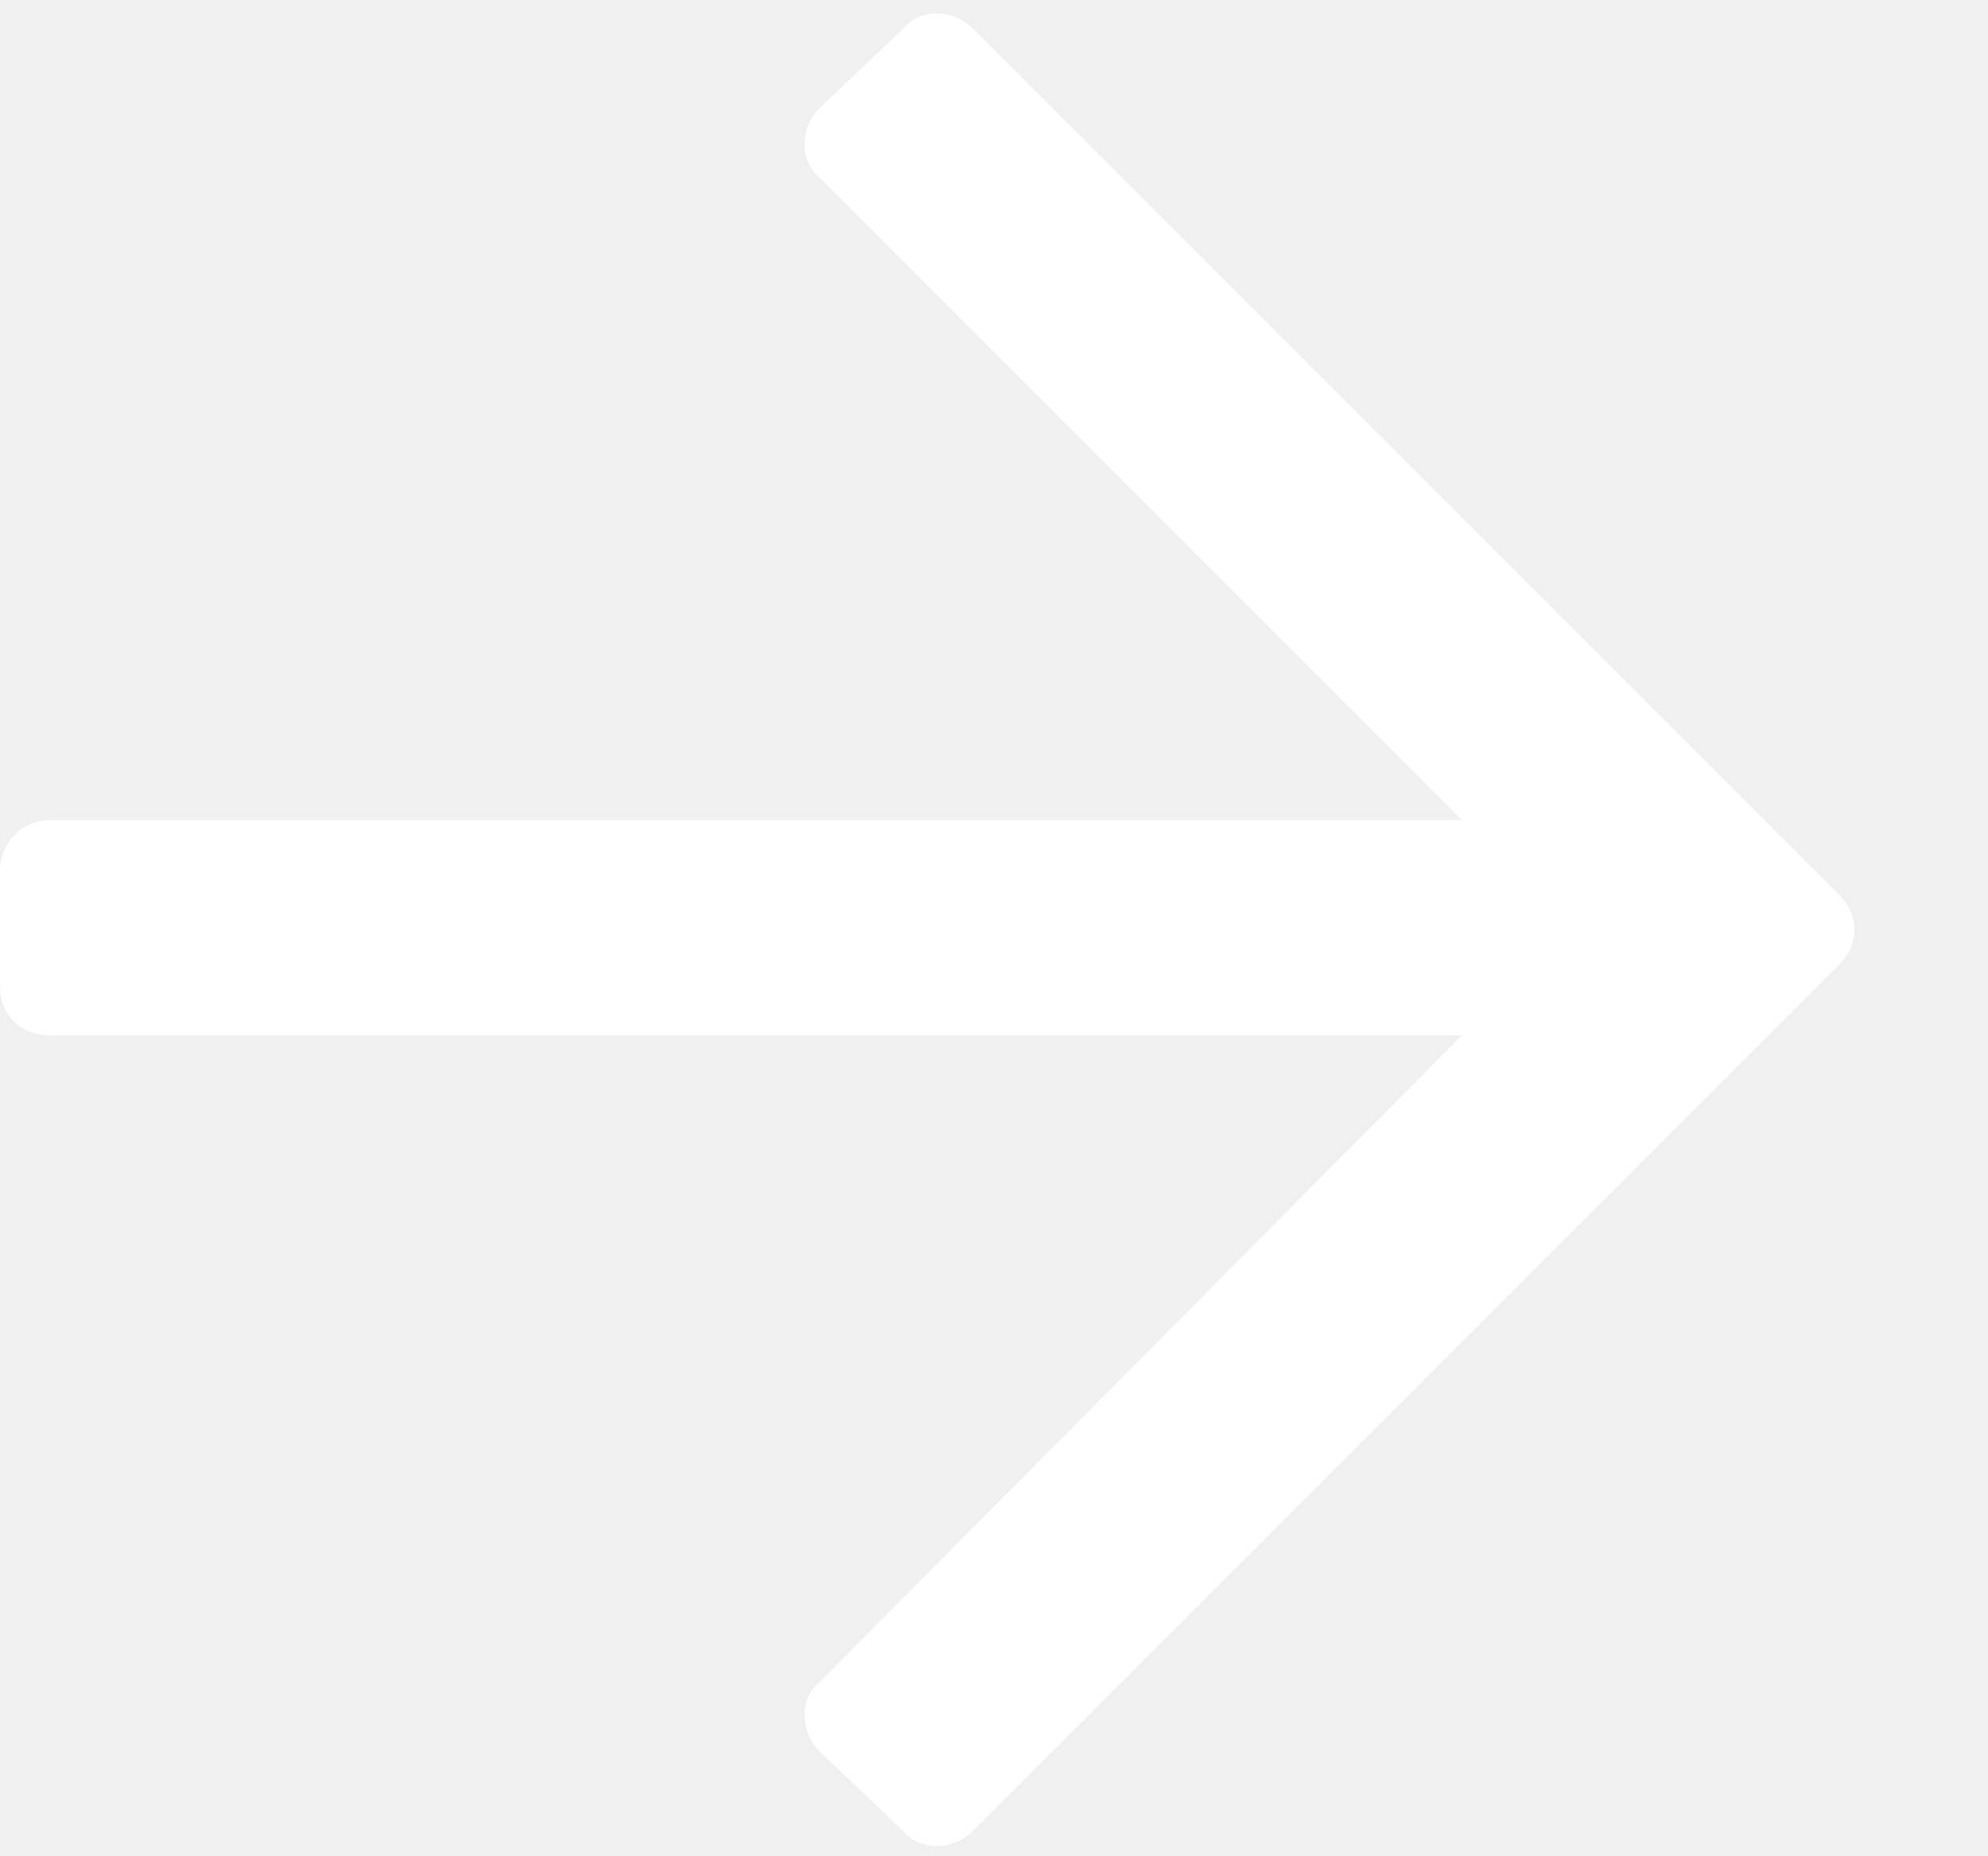
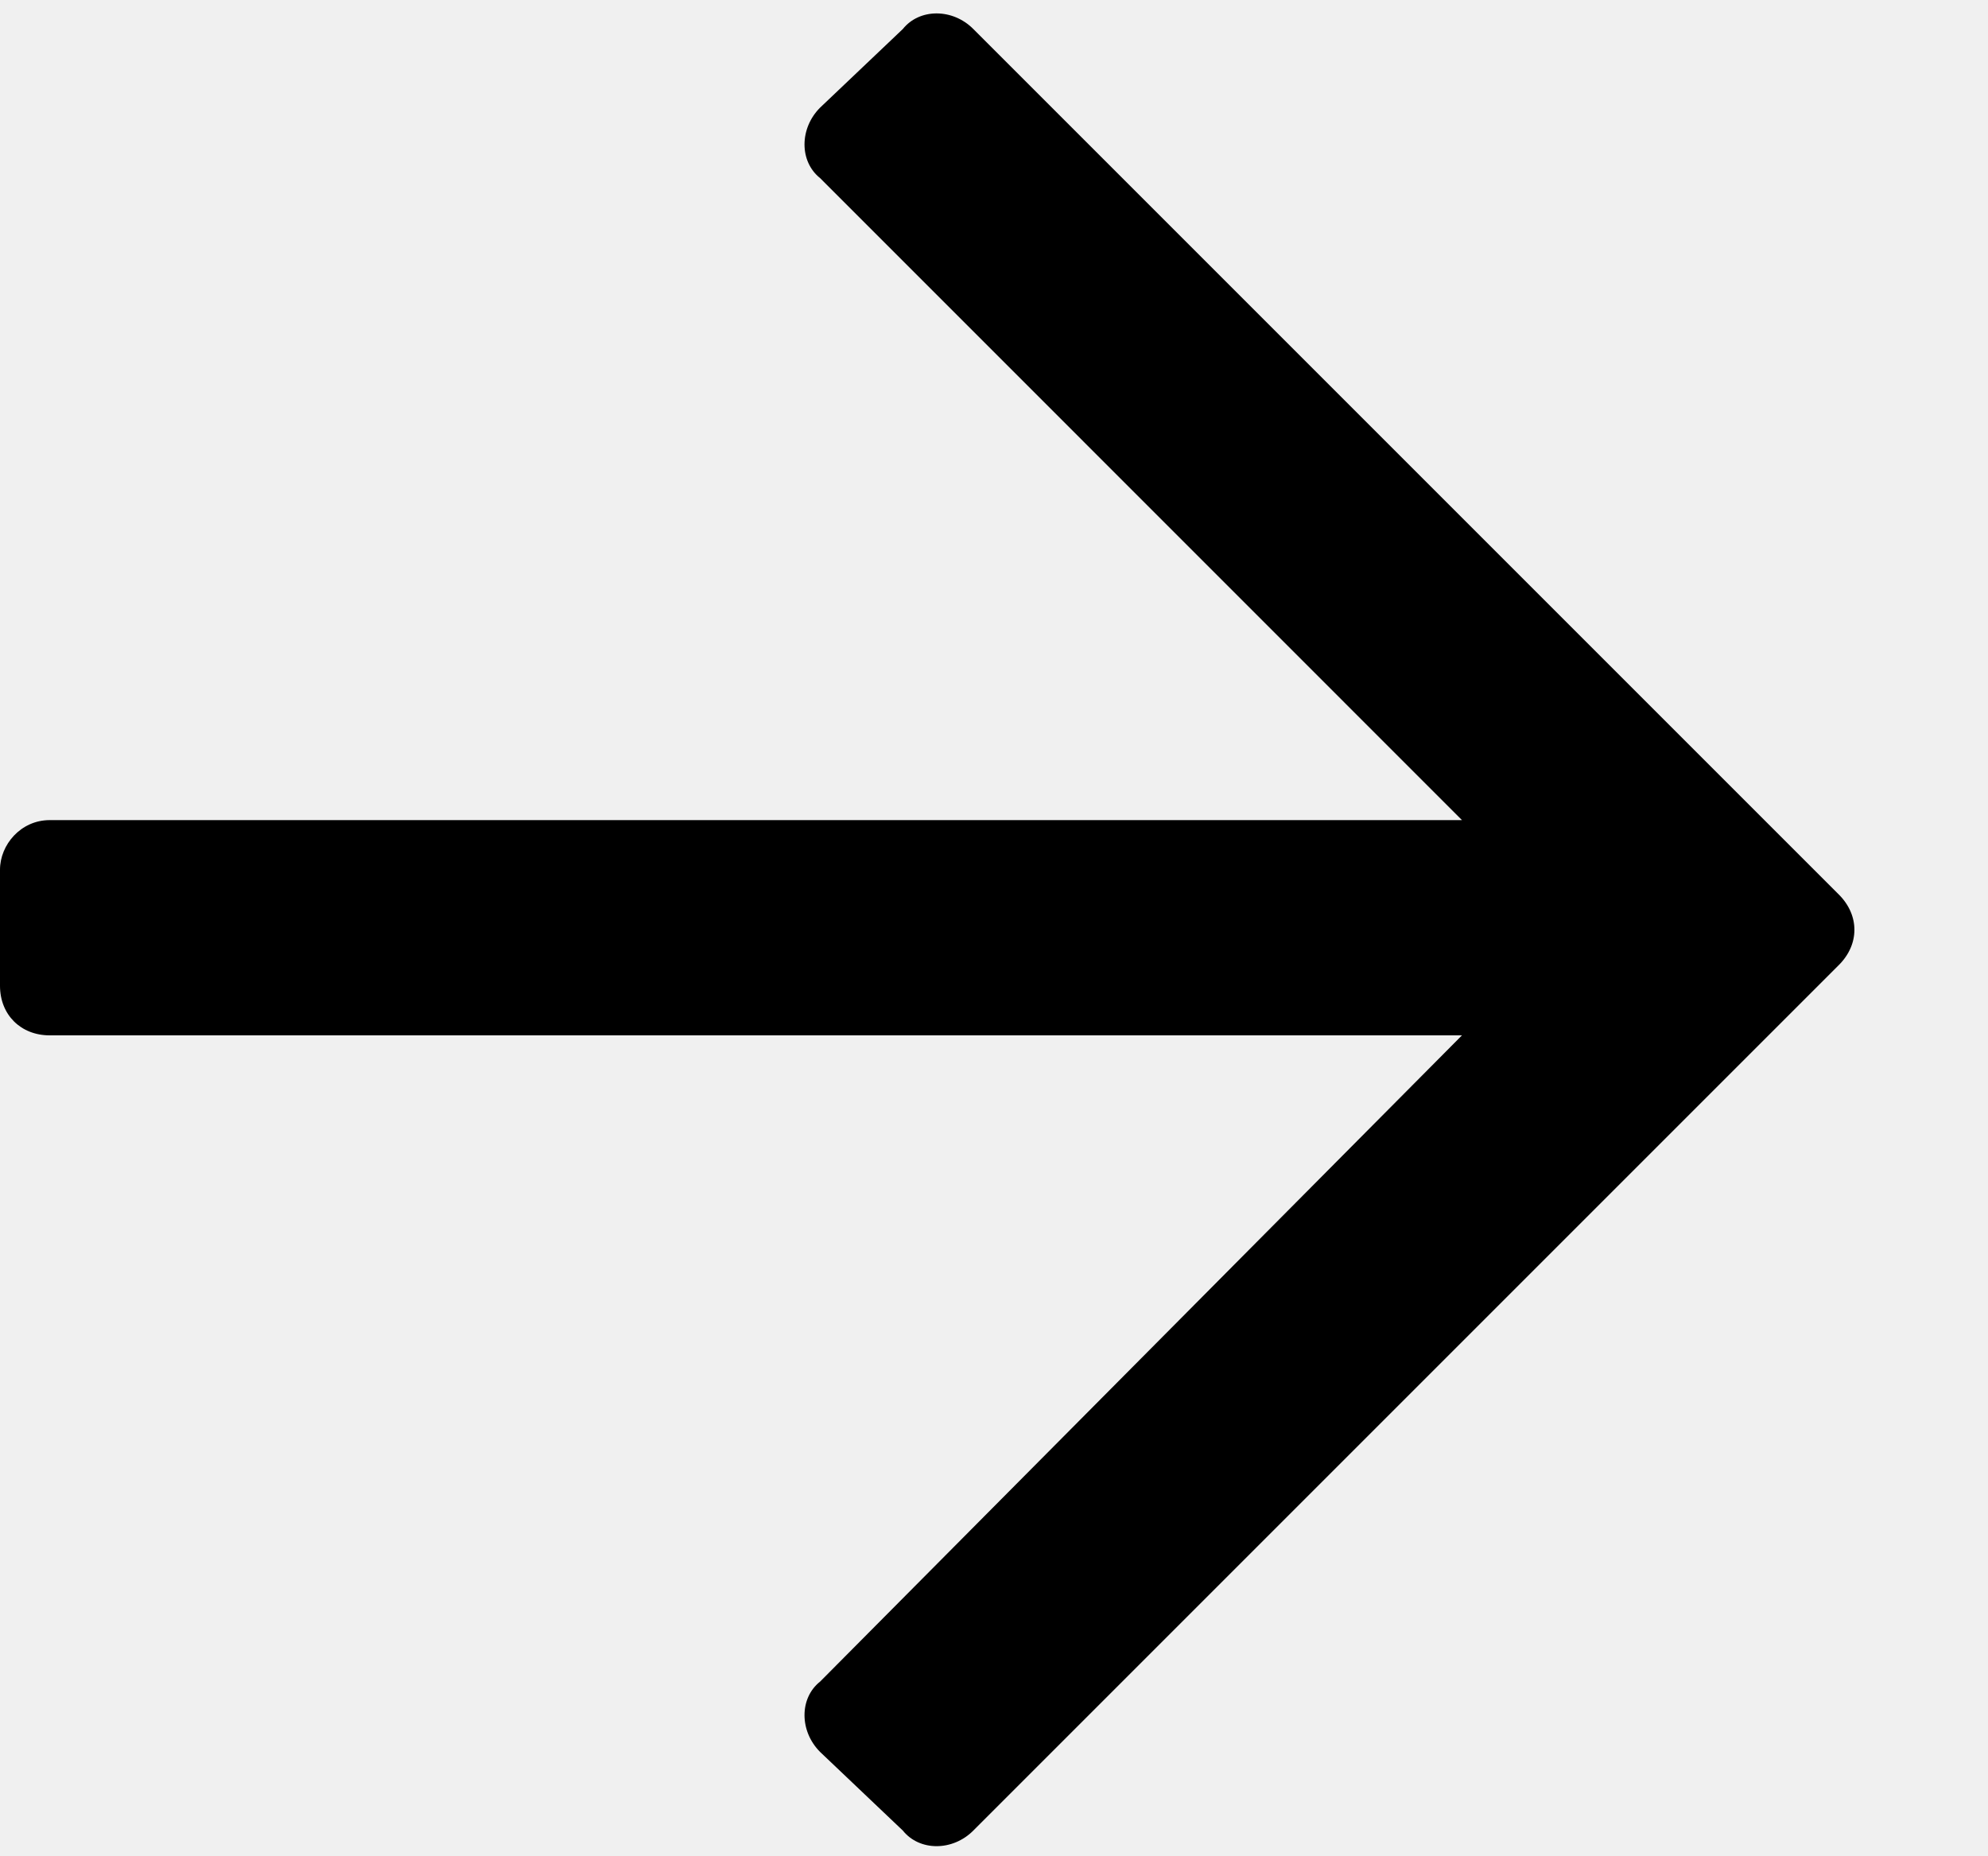
- <svg xmlns="http://www.w3.org/2000/svg" width="15" height="14" viewBox="0 0 15 14" fill="none">
-   <path d="M6.812 0.219C6.938 0.062 7.188 0.062 7.344 0.219L13.875 6.75C14.031 6.906 14.031 7.125 13.875 7.281L7.344 13.812C7.188 13.969 6.938 13.969 6.812 13.812L6.188 13.219C6.031 13.062 6.031 12.812 6.188 12.688L11.031 7.812H0.375C0.156 7.812 0 7.656 0 7.438V6.562C0 6.375 0.156 6.188 0.375 6.188H11.031L6.188 1.344C6.031 1.219 6.031 0.969 6.188 0.812L6.812 0.219Z" fill="white" />
+ <svg xmlns="http://www.w3.org/2000/svg" class="arrow" width="15" height="14" viewBox="0 0 15 14" fill="none">
+   <path d="M6.812 0.219C6.938 0.062 7.188 0.062 7.344 0.219L13.875 6.75C14.031 6.906 14.031 7.125 13.875 7.281L7.344 13.812C7.188 13.969 6.938 13.969 6.812 13.812L6.188 13.219C6.031 13.062 6.031 12.812 6.188 12.688L11.031 7.812H0.375C0.156 7.812 0 7.656 0 7.438V6.562C0 6.375 0.156 6.188 0.375 6.188H11.031L6.188 1.344C6.031 1.219 6.031 0.969 6.188 0.812L6.812 0.219Z" fill="currentColor" />
</svg>
